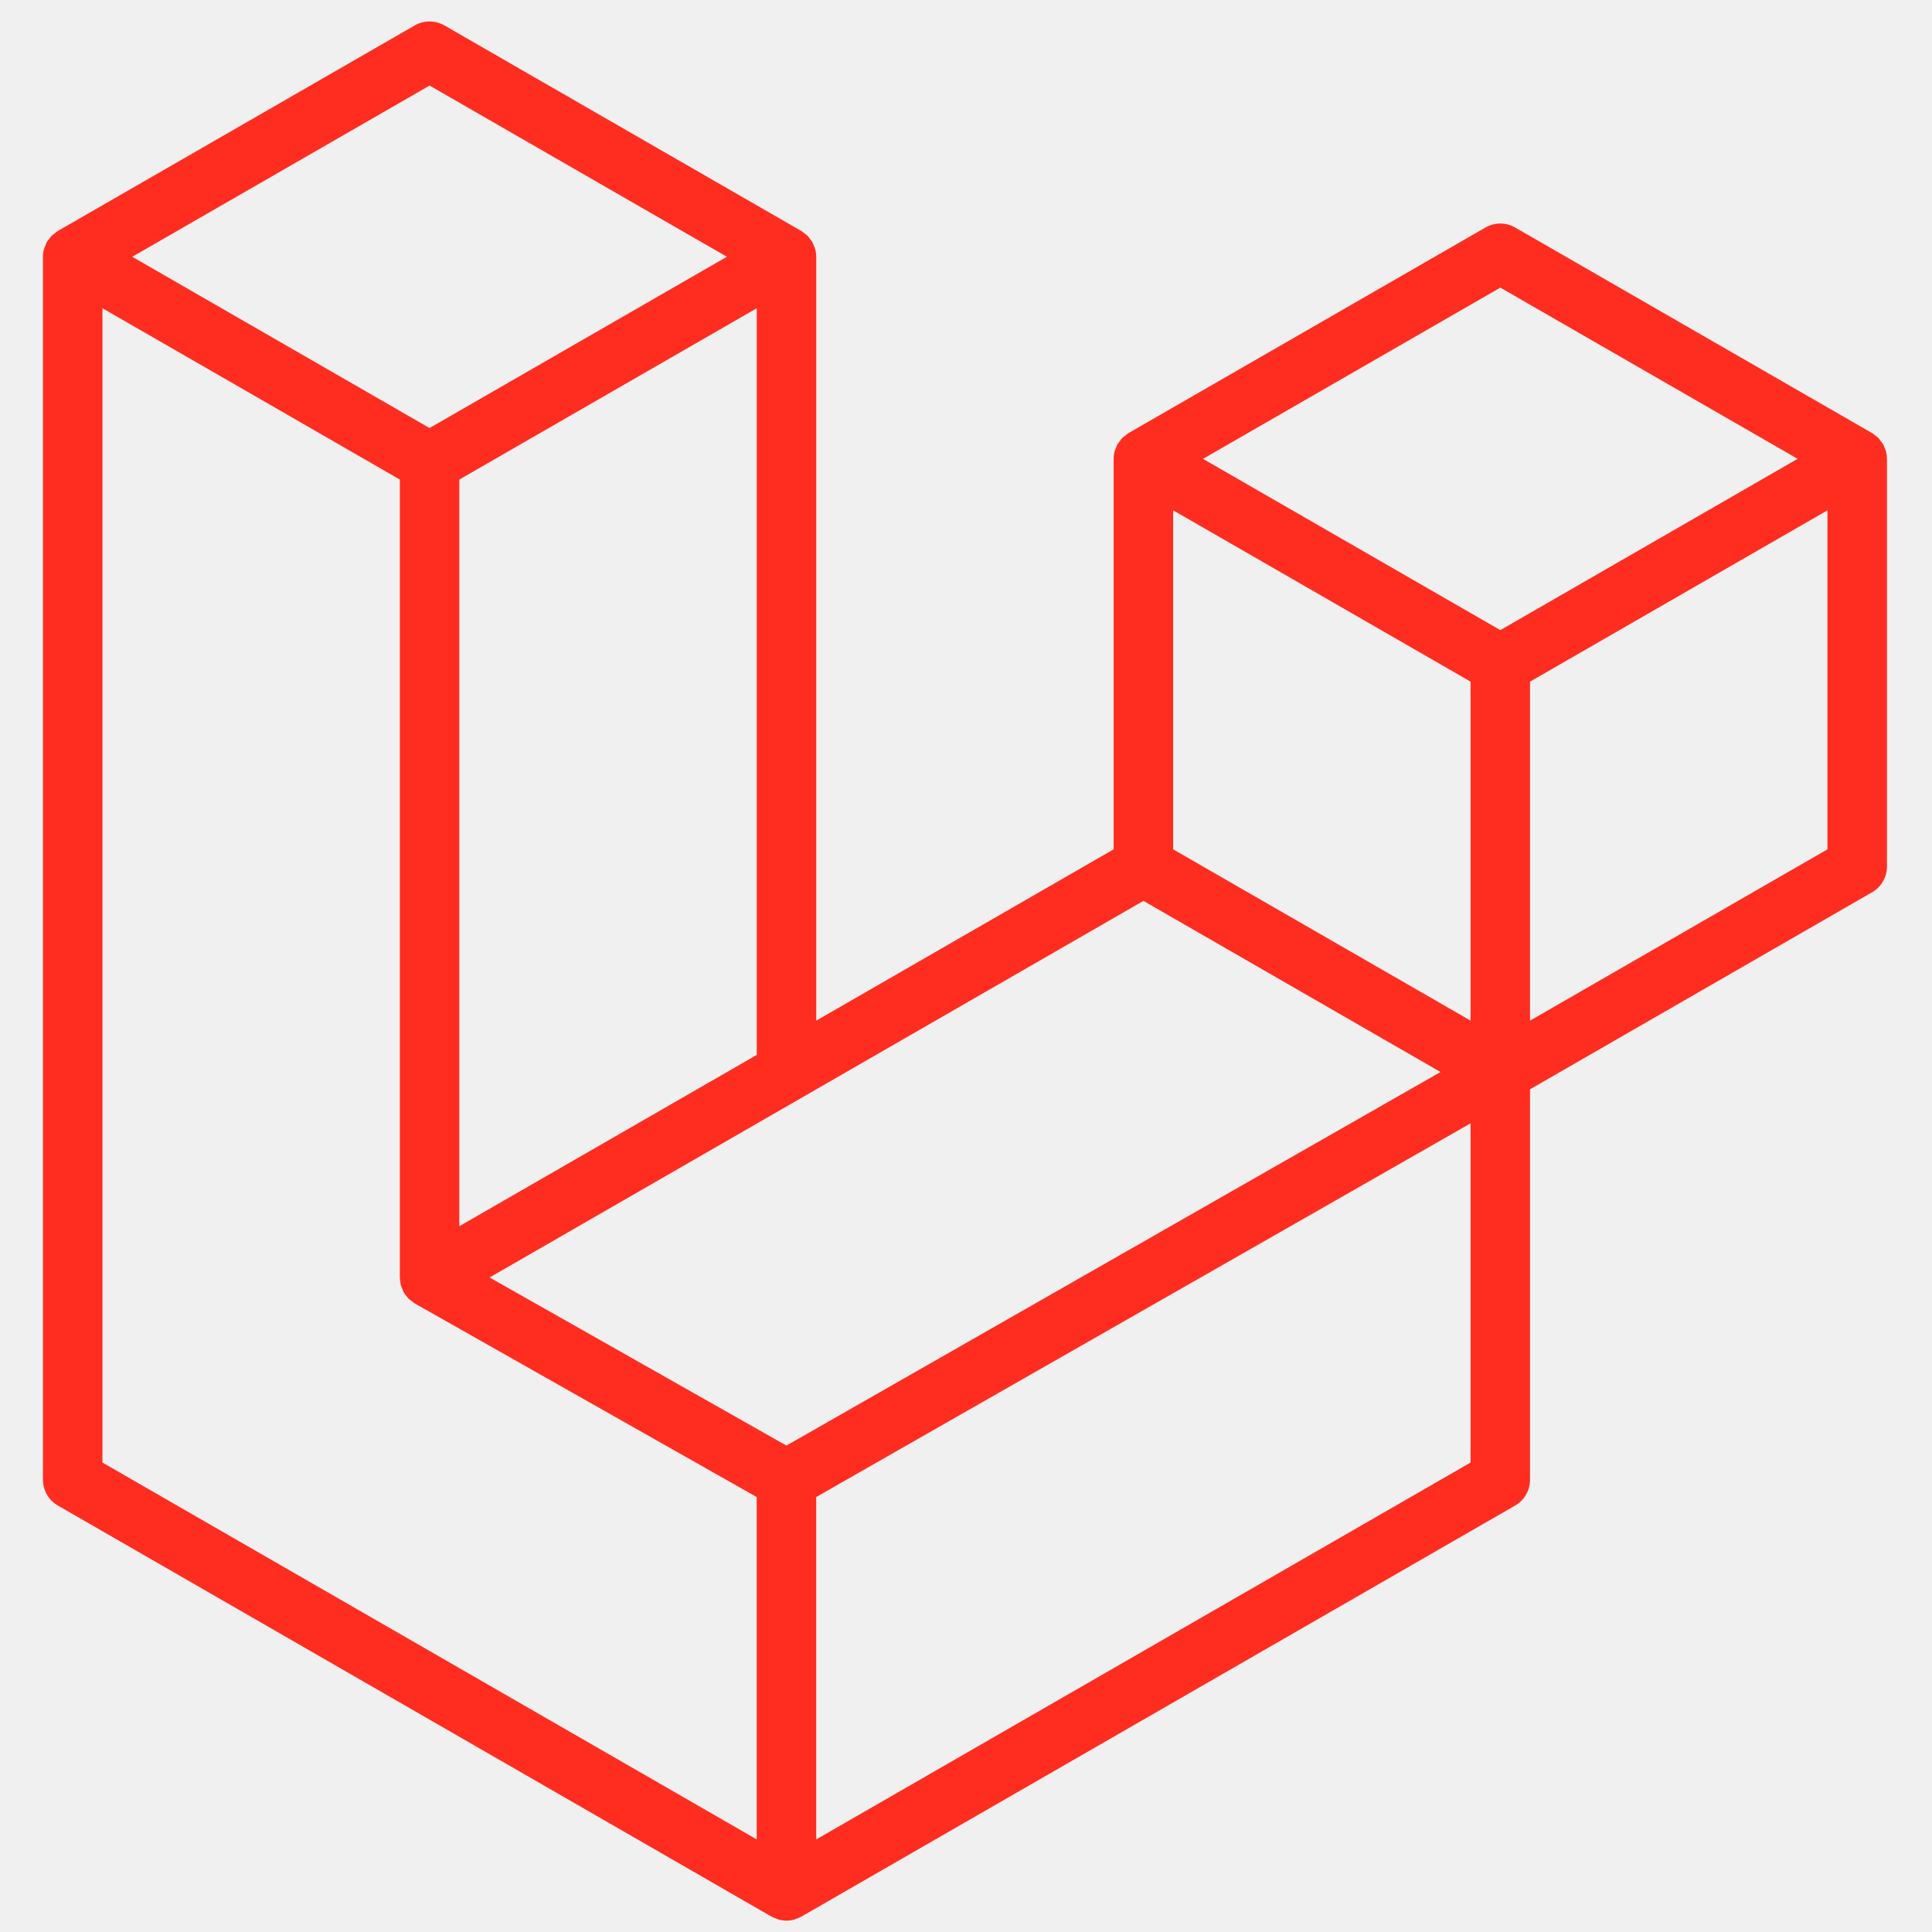
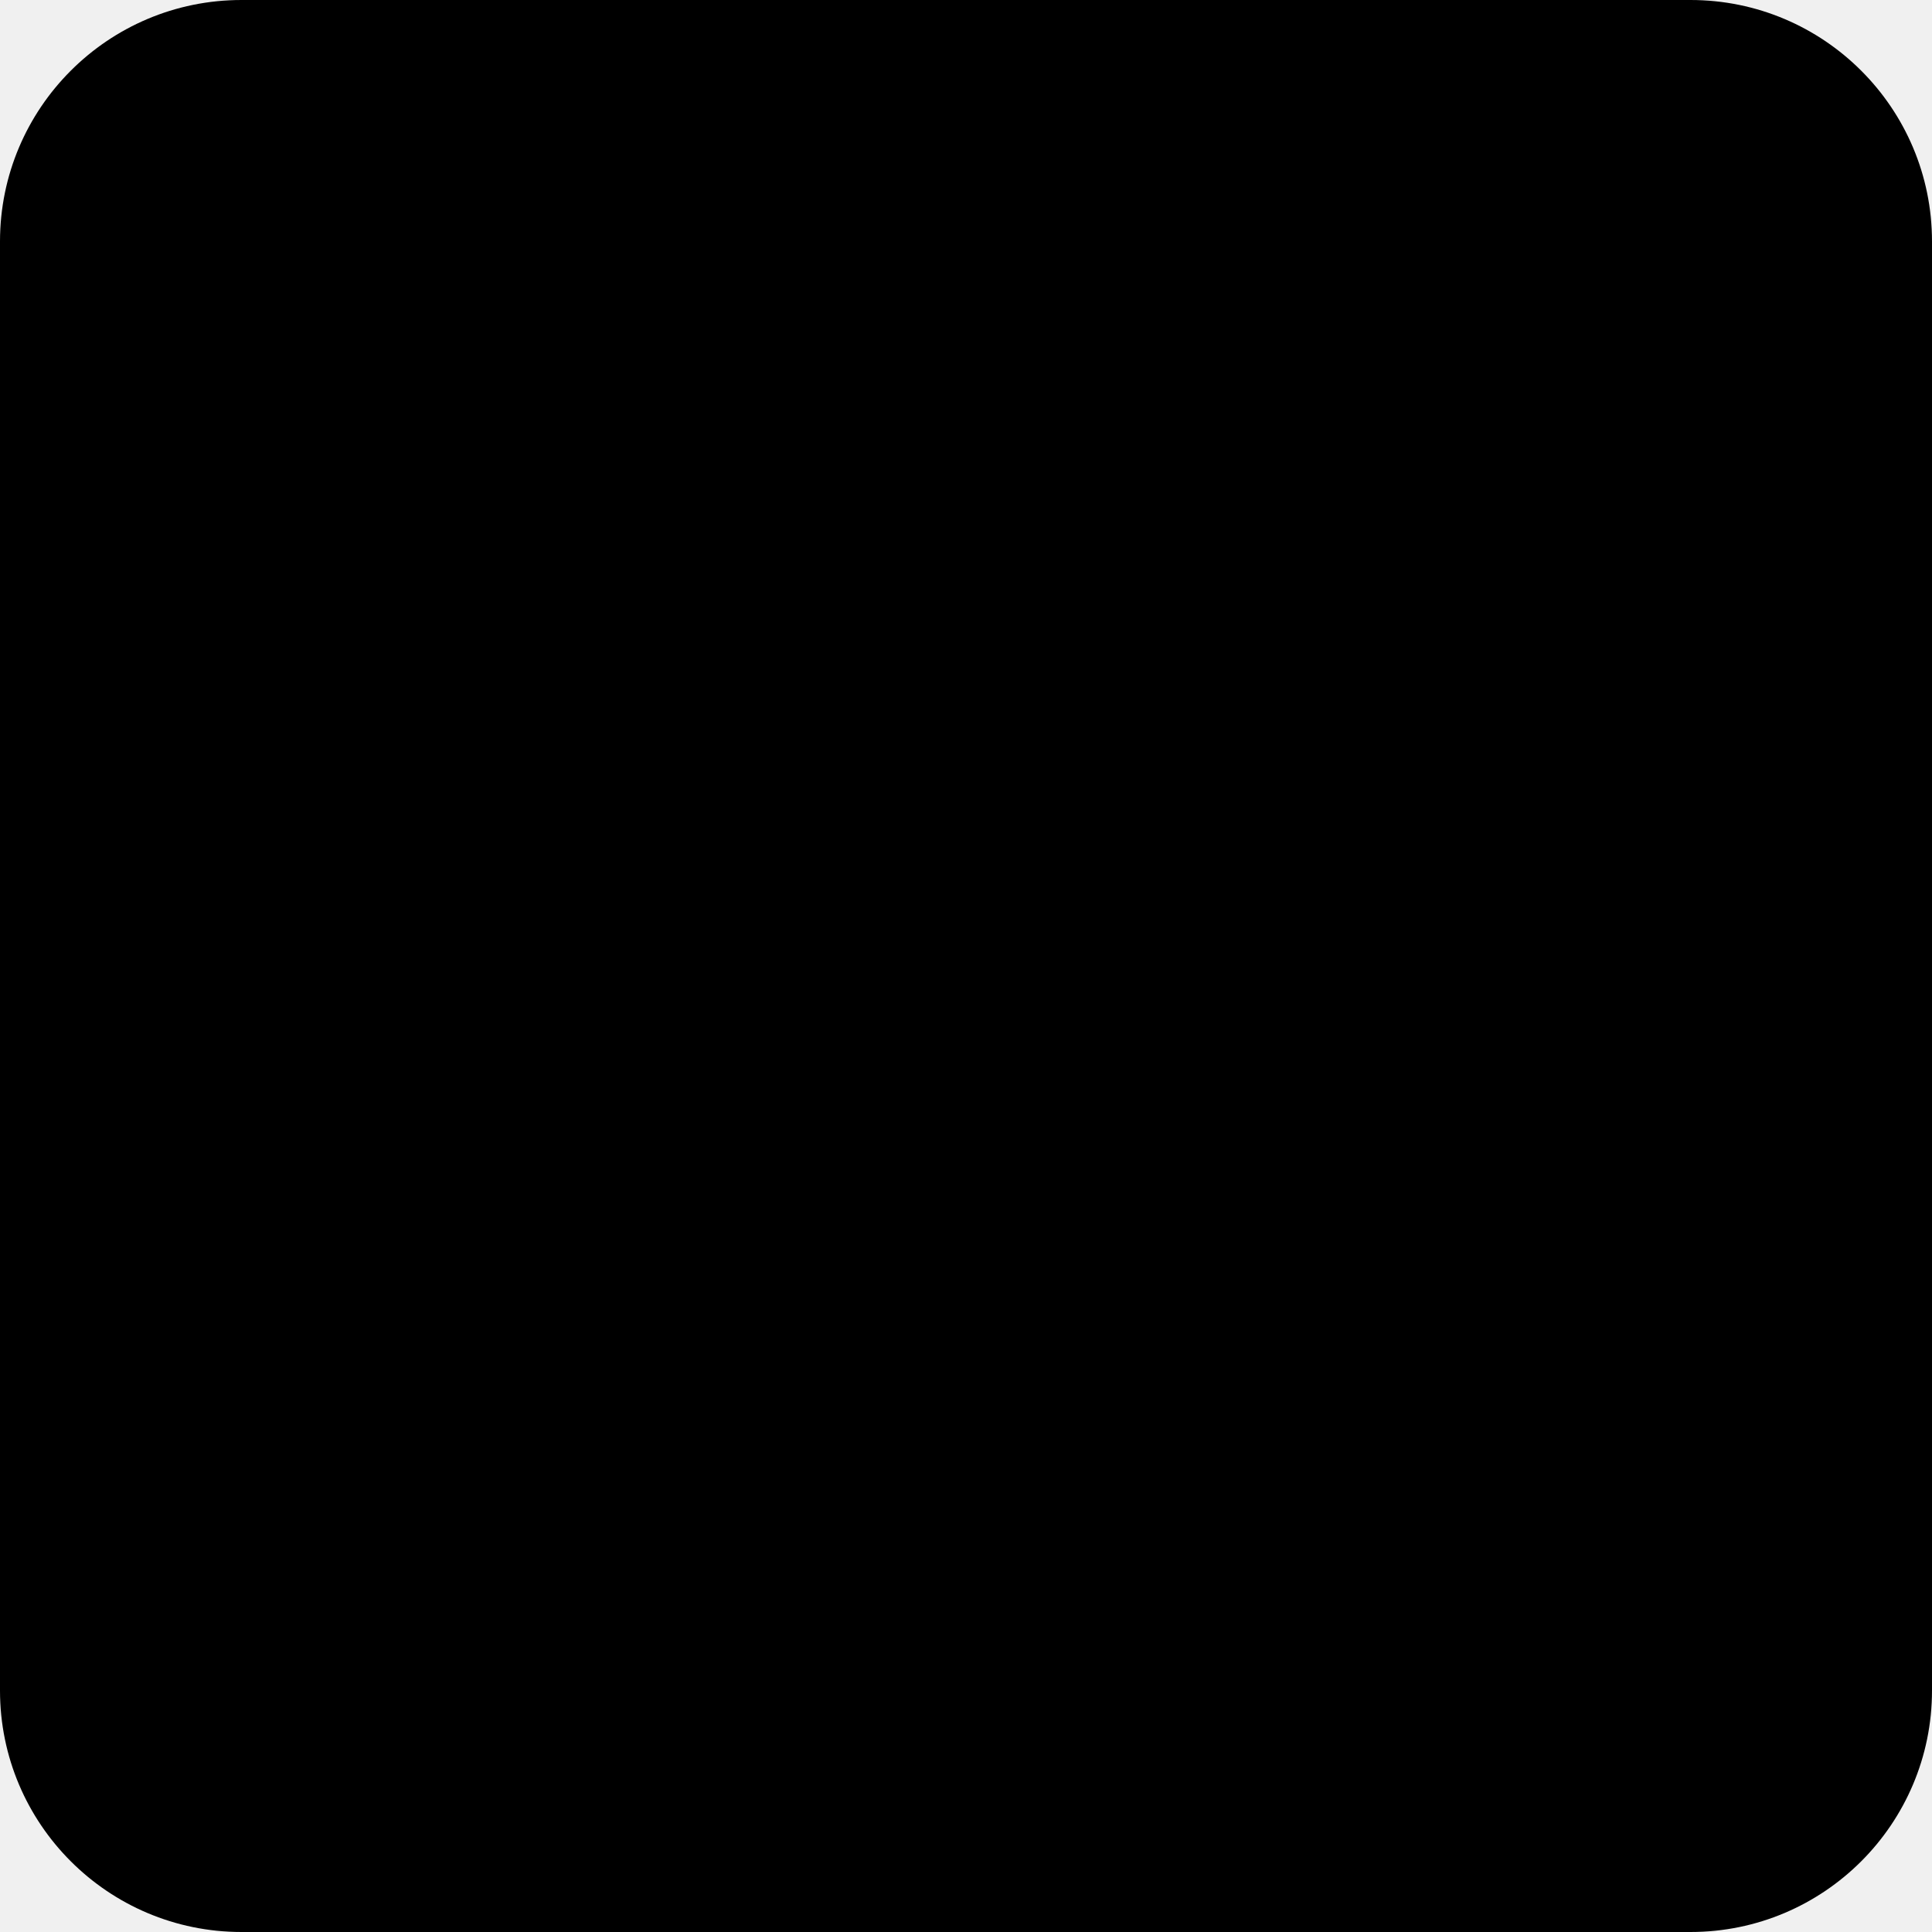
- <svg xmlns="http://www.w3.org/2000/svg" width="166" height="166" viewBox="0 0 166 166" fill="none">
-   <path fill-rule="evenodd" clip-rule="evenodd" d="M162.041 38.759C162.099 38.977 162.129 39.201 162.13 39.426V74.452C162.13 74.902 162.011 75.344 161.786 75.733C161.561 76.122 161.237 76.444 160.847 76.668L131.462 93.594V127.141C131.462 128.054 130.977 128.897 130.186 129.357L68.847 164.683C68.707 164.763 68.554 164.814 68.401 164.868C68.343 164.887 68.289 164.922 68.228 164.938C67.8 165.051 67.349 165.051 66.92 164.938C66.85 164.919 66.786 164.881 66.719 164.855C66.579 164.804 66.432 164.76 66.298 164.683L4.972 129.357C4.583 129.133 4.259 128.81 4.034 128.421C3.808 128.032 3.69 127.591 3.689 127.141L3.689 22.063C3.689 21.834 3.721 21.61 3.779 21.393C3.798 21.32 3.843 21.253 3.868 21.179C3.916 21.045 3.961 20.908 4.031 20.783C4.079 20.7 4.149 20.633 4.206 20.557C4.28 20.454 4.347 20.349 4.433 20.26C4.506 20.186 4.602 20.132 4.685 20.068C4.778 19.992 4.861 19.909 4.966 19.848L35.633 2.185C36.022 1.961 36.462 1.844 36.91 1.844C37.358 1.844 37.798 1.961 38.186 2.185L68.851 19.848H68.857C68.959 19.912 69.045 19.992 69.138 20.065C69.221 20.129 69.313 20.186 69.387 20.257C69.476 20.349 69.54 20.454 69.616 20.557C69.671 20.633 69.744 20.7 69.789 20.783C69.862 20.911 69.904 21.045 69.955 21.179C69.98 21.253 70.025 21.32 70.044 21.396C70.103 21.614 70.133 21.838 70.133 22.063V87.694L95.686 72.974V39.423C95.686 39.2 95.718 38.973 95.775 38.759C95.798 38.683 95.839 38.615 95.865 38.542C95.916 38.408 95.96 38.271 96.031 38.146C96.079 38.063 96.149 37.996 96.203 37.92C96.279 37.818 96.343 37.712 96.433 37.623C96.506 37.549 96.599 37.495 96.681 37.431C96.777 37.355 96.86 37.272 96.962 37.211L127.633 19.548C128.021 19.324 128.461 19.206 128.91 19.206C129.358 19.206 129.798 19.324 130.186 19.548L160.85 37.211C160.959 37.275 161.042 37.355 161.137 37.428C161.217 37.492 161.31 37.549 161.383 37.62C161.473 37.712 161.536 37.818 161.613 37.92C161.67 37.996 161.741 38.063 161.785 38.146C161.859 38.271 161.9 38.408 161.951 38.542C161.98 38.615 162.021 38.683 162.041 38.759ZM157.018 72.974V43.848L146.287 50.028L131.462 58.568V87.694L157.021 72.974H157.018ZM126.354 125.663V96.518L111.771 104.85L70.13 128.626V158.046L126.354 125.663ZM8.801 26.485V125.663L65.018 158.043V128.629L35.649 112L35.64 111.994L35.627 111.988C35.528 111.93 35.445 111.847 35.353 111.777C35.273 111.713 35.18 111.662 35.11 111.592L35.104 111.582C35.021 111.502 34.963 111.403 34.893 111.314C34.829 111.228 34.753 111.154 34.702 111.065L34.699 111.055C34.641 110.96 34.606 110.845 34.565 110.736C34.523 110.64 34.469 110.551 34.443 110.449C34.411 110.328 34.405 110.197 34.392 110.072C34.379 109.976 34.354 109.881 34.354 109.785V109.778V41.205L19.532 32.662L8.801 26.485ZM36.913 7.35L11.364 22.063L36.907 36.777L62.453 22.06L36.907 7.35H36.913ZM50.2 99.174L65.022 90.637V26.485L54.291 32.665L39.466 41.205V105.357L50.2 99.174ZM128.91 24.713L103.363 39.426L128.91 54.14L154.453 39.423L128.91 24.713ZM126.354 58.568L111.529 50.028L100.798 43.848V72.974L115.619 81.511L126.354 87.694V58.568ZM67.571 124.205L105.042 102.803L123.772 92.109L98.245 77.405L68.854 94.334L42.066 109.762L67.571 124.205Z" fill="#FF2D20" />
+ <svg xmlns="http://www.w3.org/2000/svg" viewBox="0 0 32 32">
+   <style>
+         @media (prefers-color-scheme: dark) {
+             .icon { fill: #fff; stroke: #fff; }
+             .bg { fill: #1a1a1a; }
+         }
+         @media (prefers-color-scheme: light) {
+             .icon { fill: #1b1b18; stroke: #1b1b18; }
+             .bg { fill: #fff; }
+         }
+     </style>
+   <rect width="32" height="32" class="bg" rx="4" />
+   <g class="icon">
+     <path d="M6 4 C5.448 4 5 4.448 5 5 L5 27 C5 27.552 5.448 28 6 28 L26 28 C26.552 28 27 27.552 27 27 L27 9 L22 4 Z" opacity="0.2" />
+     <path d="M6 4 C5.448 4 5 4.448 5 5 L5 27 C5 27.552 5.448 28 6 28 L26 28 C26.552 28 27 27.552 27 27 L27 9 L22 4 Z" fill="none" stroke-width="1.5" />
+     <path d="M16 11 C12.686 11 10 13.686 10 17 C10 20.314 12.686 23 16 23 C17.657 23 19.154 22.209 20.121 21" stroke-width="2" fill="none" stroke-linecap="round" />
+     <line x1="8" y1="15.5" x2="14" y2="15.5" stroke-width="2" stroke-linecap="round" />
+     <line x1="8" y1="18.5" x2="14" y2="18.5" stroke-width="2" stroke-linecap="round" />
+   </g>
</svg>
